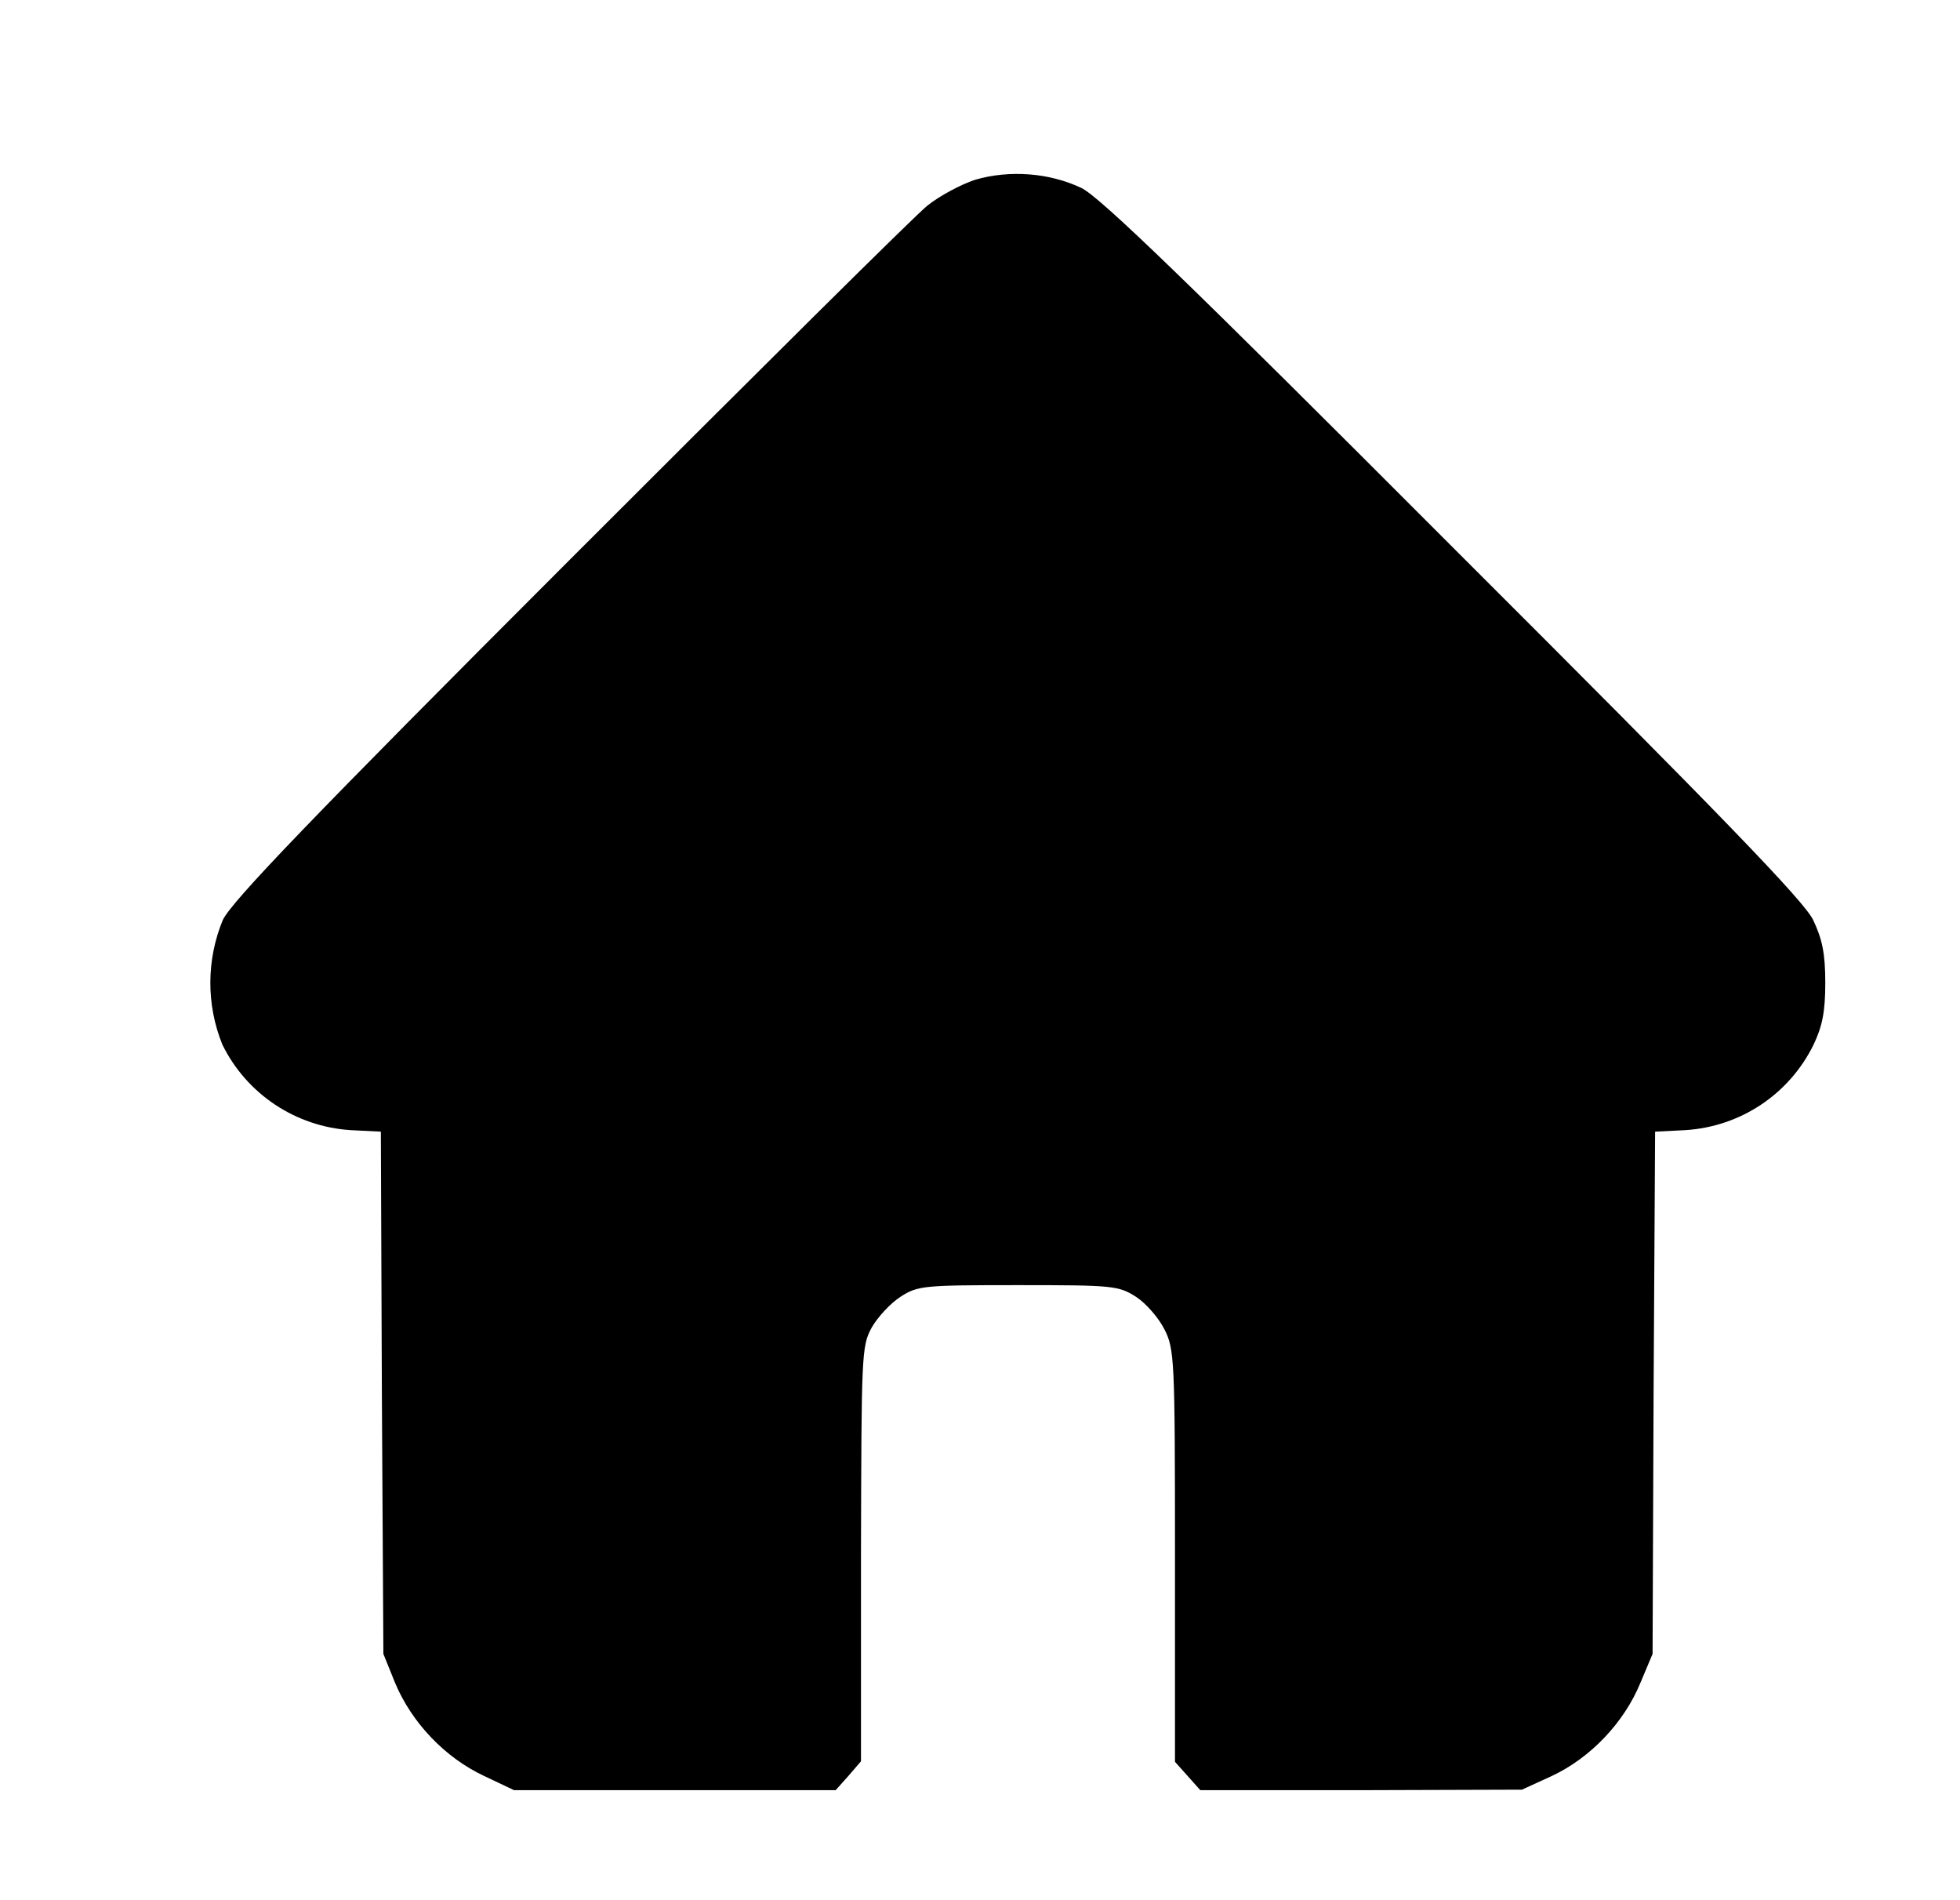
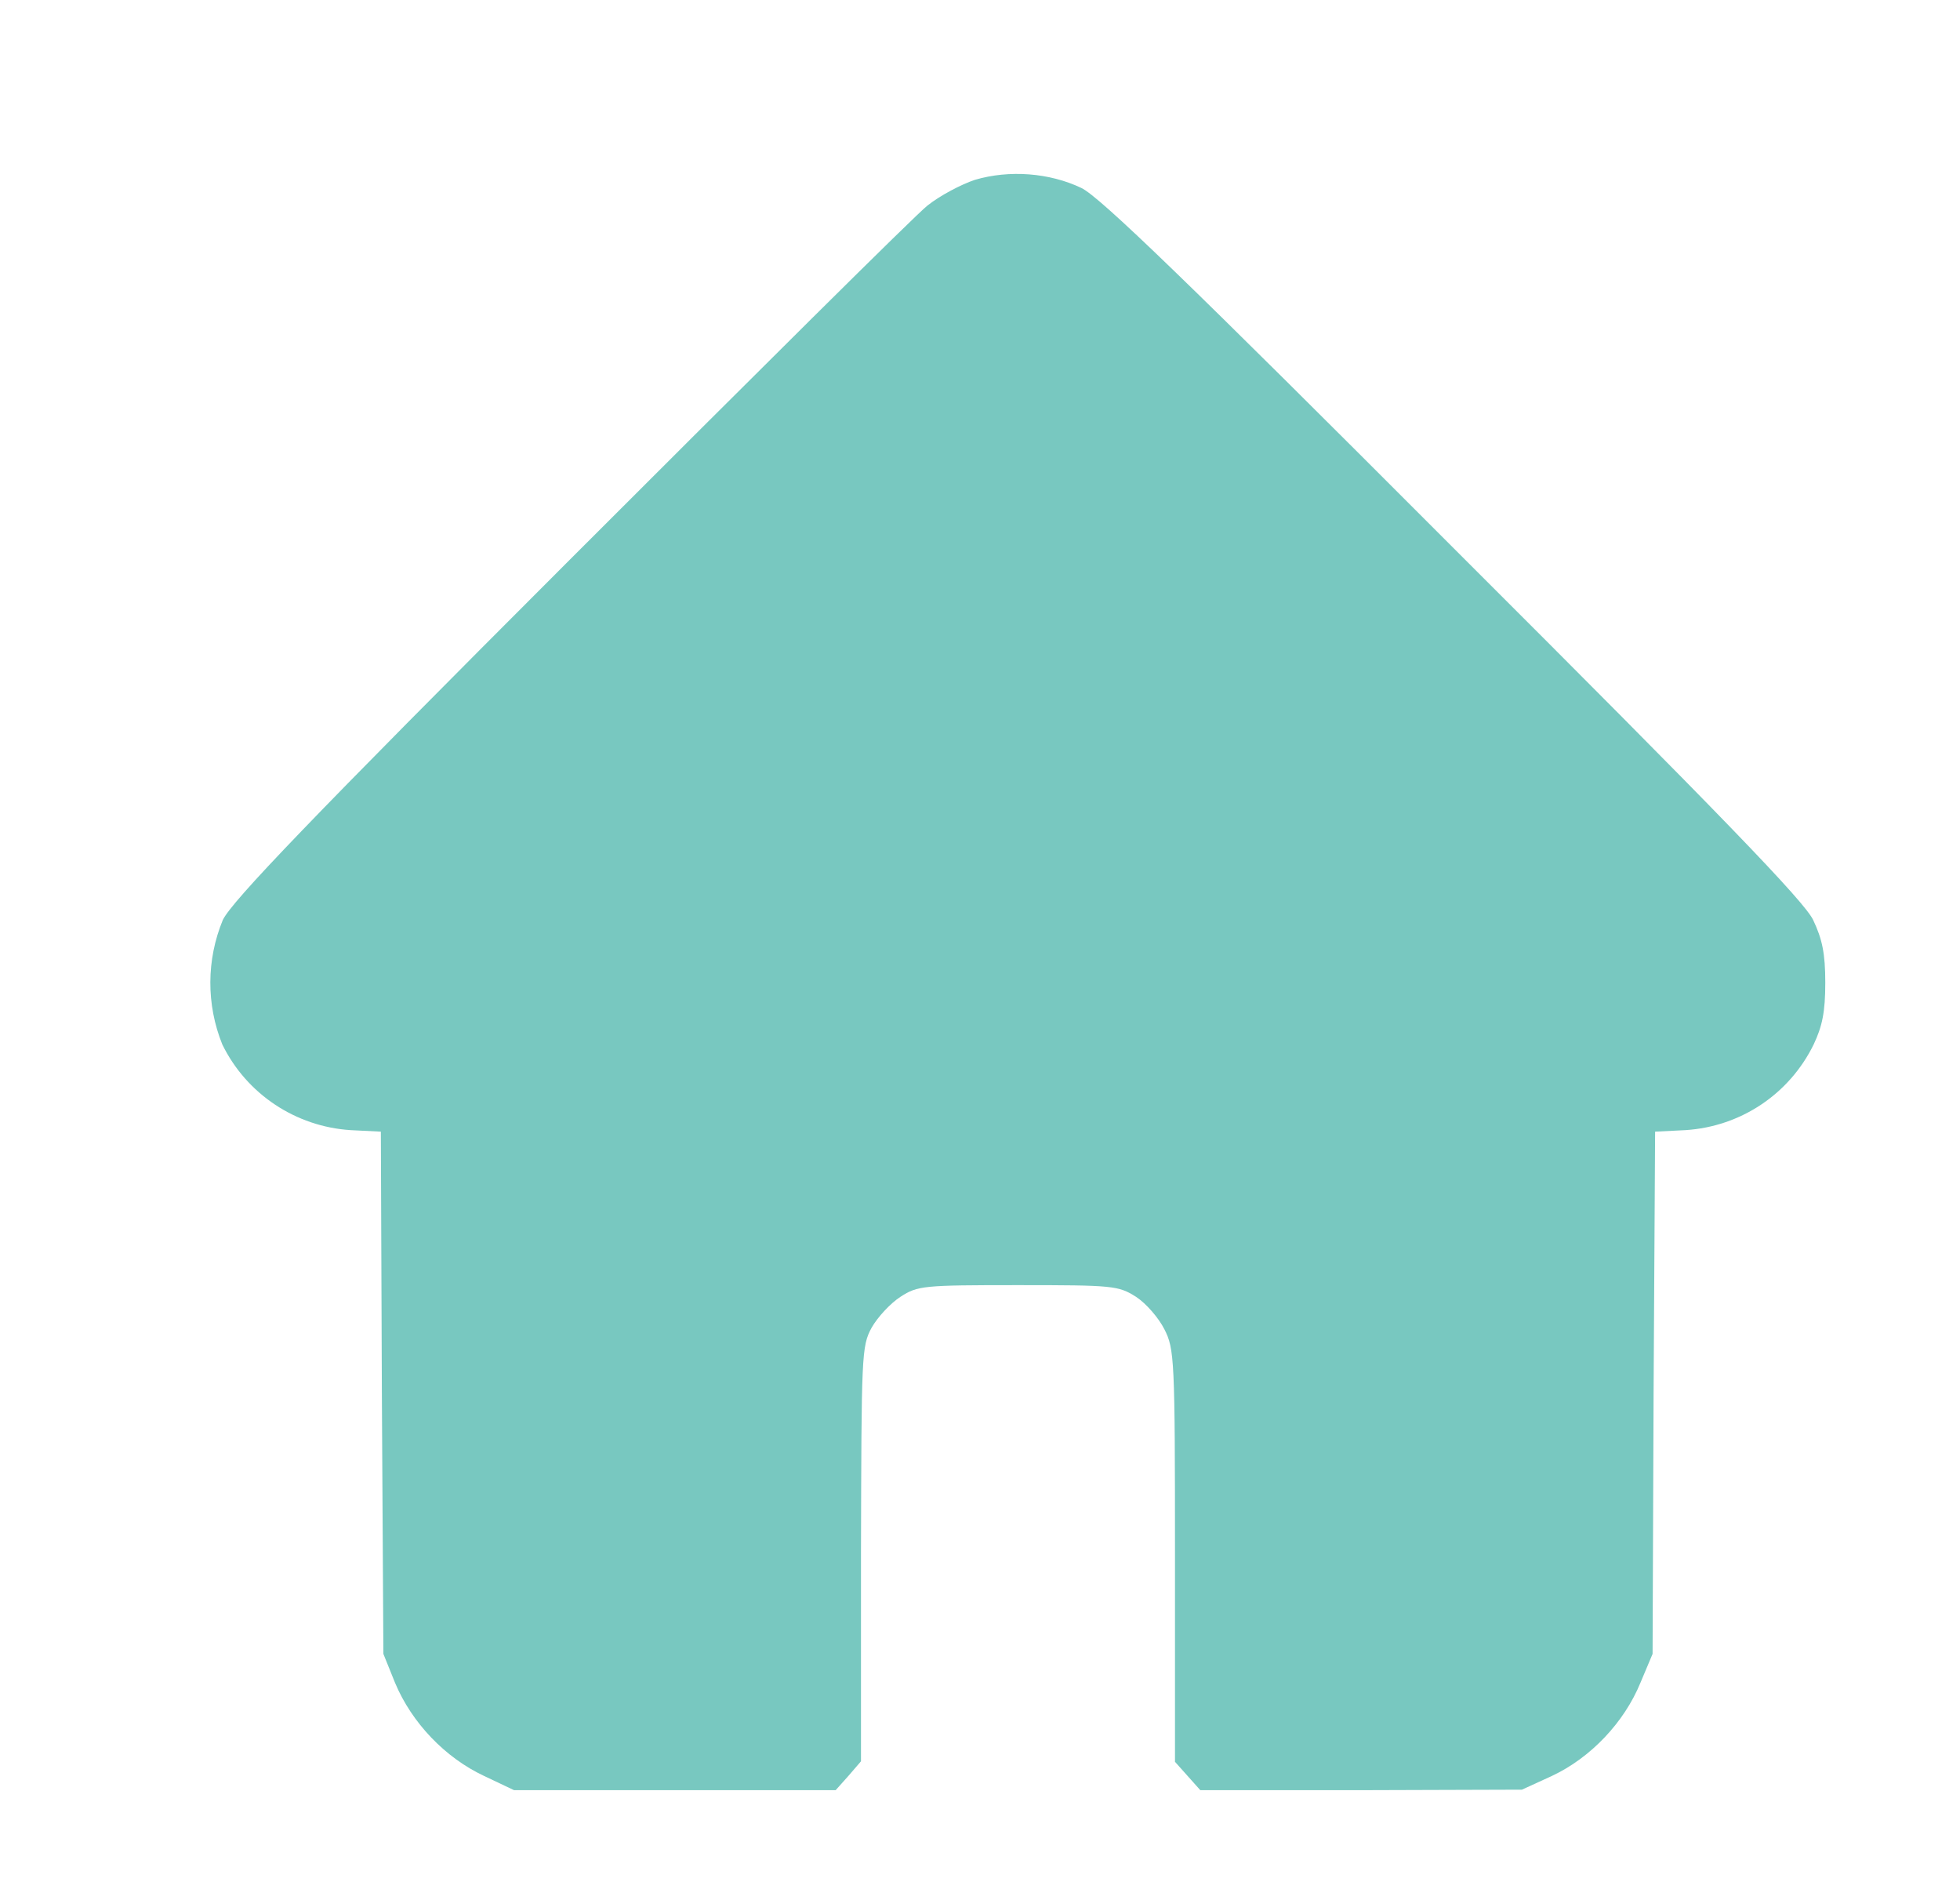
<svg xmlns="http://www.w3.org/2000/svg" viewBox="0 0 387 375" width="387" height="375">
-   <path d="M 192.5 35.5 c 6.8-2 14.7-1.4 21 1.6 c 3.6 1.7 20.9 18.4 73.4 71 c 53.4 53.3 69.3 69.8 71.1 73.5 c 1.8 3.8 2.4 6.6 2.4 12.4 c 0 5.8-0.6 8.6-2.3 12.2 c-4.8 9.8-14.4 16.2-25.3 16.9 l-6 0.3 l-0.3 51.5 l-0.2 51.6 l-2.4 5.7 c-3.2 7.8-9.8 14.8-17.5 18.4 l-5.9 2.7 l-31.7 0.1 H 237 l-5-5.6 v-40.7 c 0-38.8-0.1-40.8-2.1-44.7 c-1.1-2.2-3.6-5.1-5.6-6.4 c-3.5-2.2-4.5-2.3-23.3-2.3 c-18.7 0-19.8 0.1-23.2 2.3 c-2 1.3-4.5 4-5.7 6.1 c-2 3.7-2 5.3-2.1 44.7 v 40.9 l-2.5 2.9 l-2.5 2.8 h-63.5 l-5.9-2.8 c-7.7-3.6-14.3-10.5-17.6-18.4 l-2.3-5.7 L 75.4 275 l-0.2-51.6 l-6-0.3 c-10.8-0.7-20.5-7.1-25.3-16.9 A 32.5 32.5 0 0 1 44 181.6 c 1.8-3.7 17.2-19.8 68.5-71.1 c 36.5-36.5 68.2-68 70.6-69.9 c 2.5-2 6.7-4.2 9.4-5.1 Z" fill="#000000" fill-rule="evenodd" />
+   <path d="M 192.5 35.5 c 6.8-2 14.7-1.4 21 1.6 c 3.6 1.7 20.9 18.4 73.4 71 c 53.4 53.3 69.3 69.8 71.1 73.5 c 1.8 3.8 2.4 6.6 2.4 12.4 c 0 5.8-0.6 8.6-2.3 12.2 c-4.8 9.8-14.4 16.2-25.3 16.9 l-6 0.3 l-0.3 51.5 l-0.2 51.6 l-2.4 5.7 c-3.2 7.8-9.8 14.8-17.5 18.4 l-5.9 2.7 l-31.7 0.1 H 237 l-5-5.6 v-40.7 c 0-38.8-0.1-40.8-2.1-44.7 c-1.1-2.2-3.6-5.1-5.6-6.4 c-3.5-2.2-4.5-2.3-23.3-2.3 c-18.7 0-19.8 0.1-23.2 2.3 c-2 1.3-4.5 4-5.7 6.1 c-2 3.7-2 5.3-2.1 44.7 v 40.9 l-2.5 2.9 l-2.5 2.8 h-63.5 l-5.9-2.8 c-7.7-3.6-14.3-10.5-17.6-18.4 l-2.3-5.7 L 75.4 275 l-0.2-51.6 l-6-0.3 c-10.8-0.7-20.5-7.1-25.3-16.9 A 32.5 32.5 0 0 1 44 181.6 c 1.8-3.7 17.2-19.8 68.5-71.1 c 36.5-36.5 68.2-68 70.6-69.9 c 2.5-2 6.7-4.2 9.4-5.1 Z" fill="#78c8c0" fill-rule="evenodd" />
</svg>
